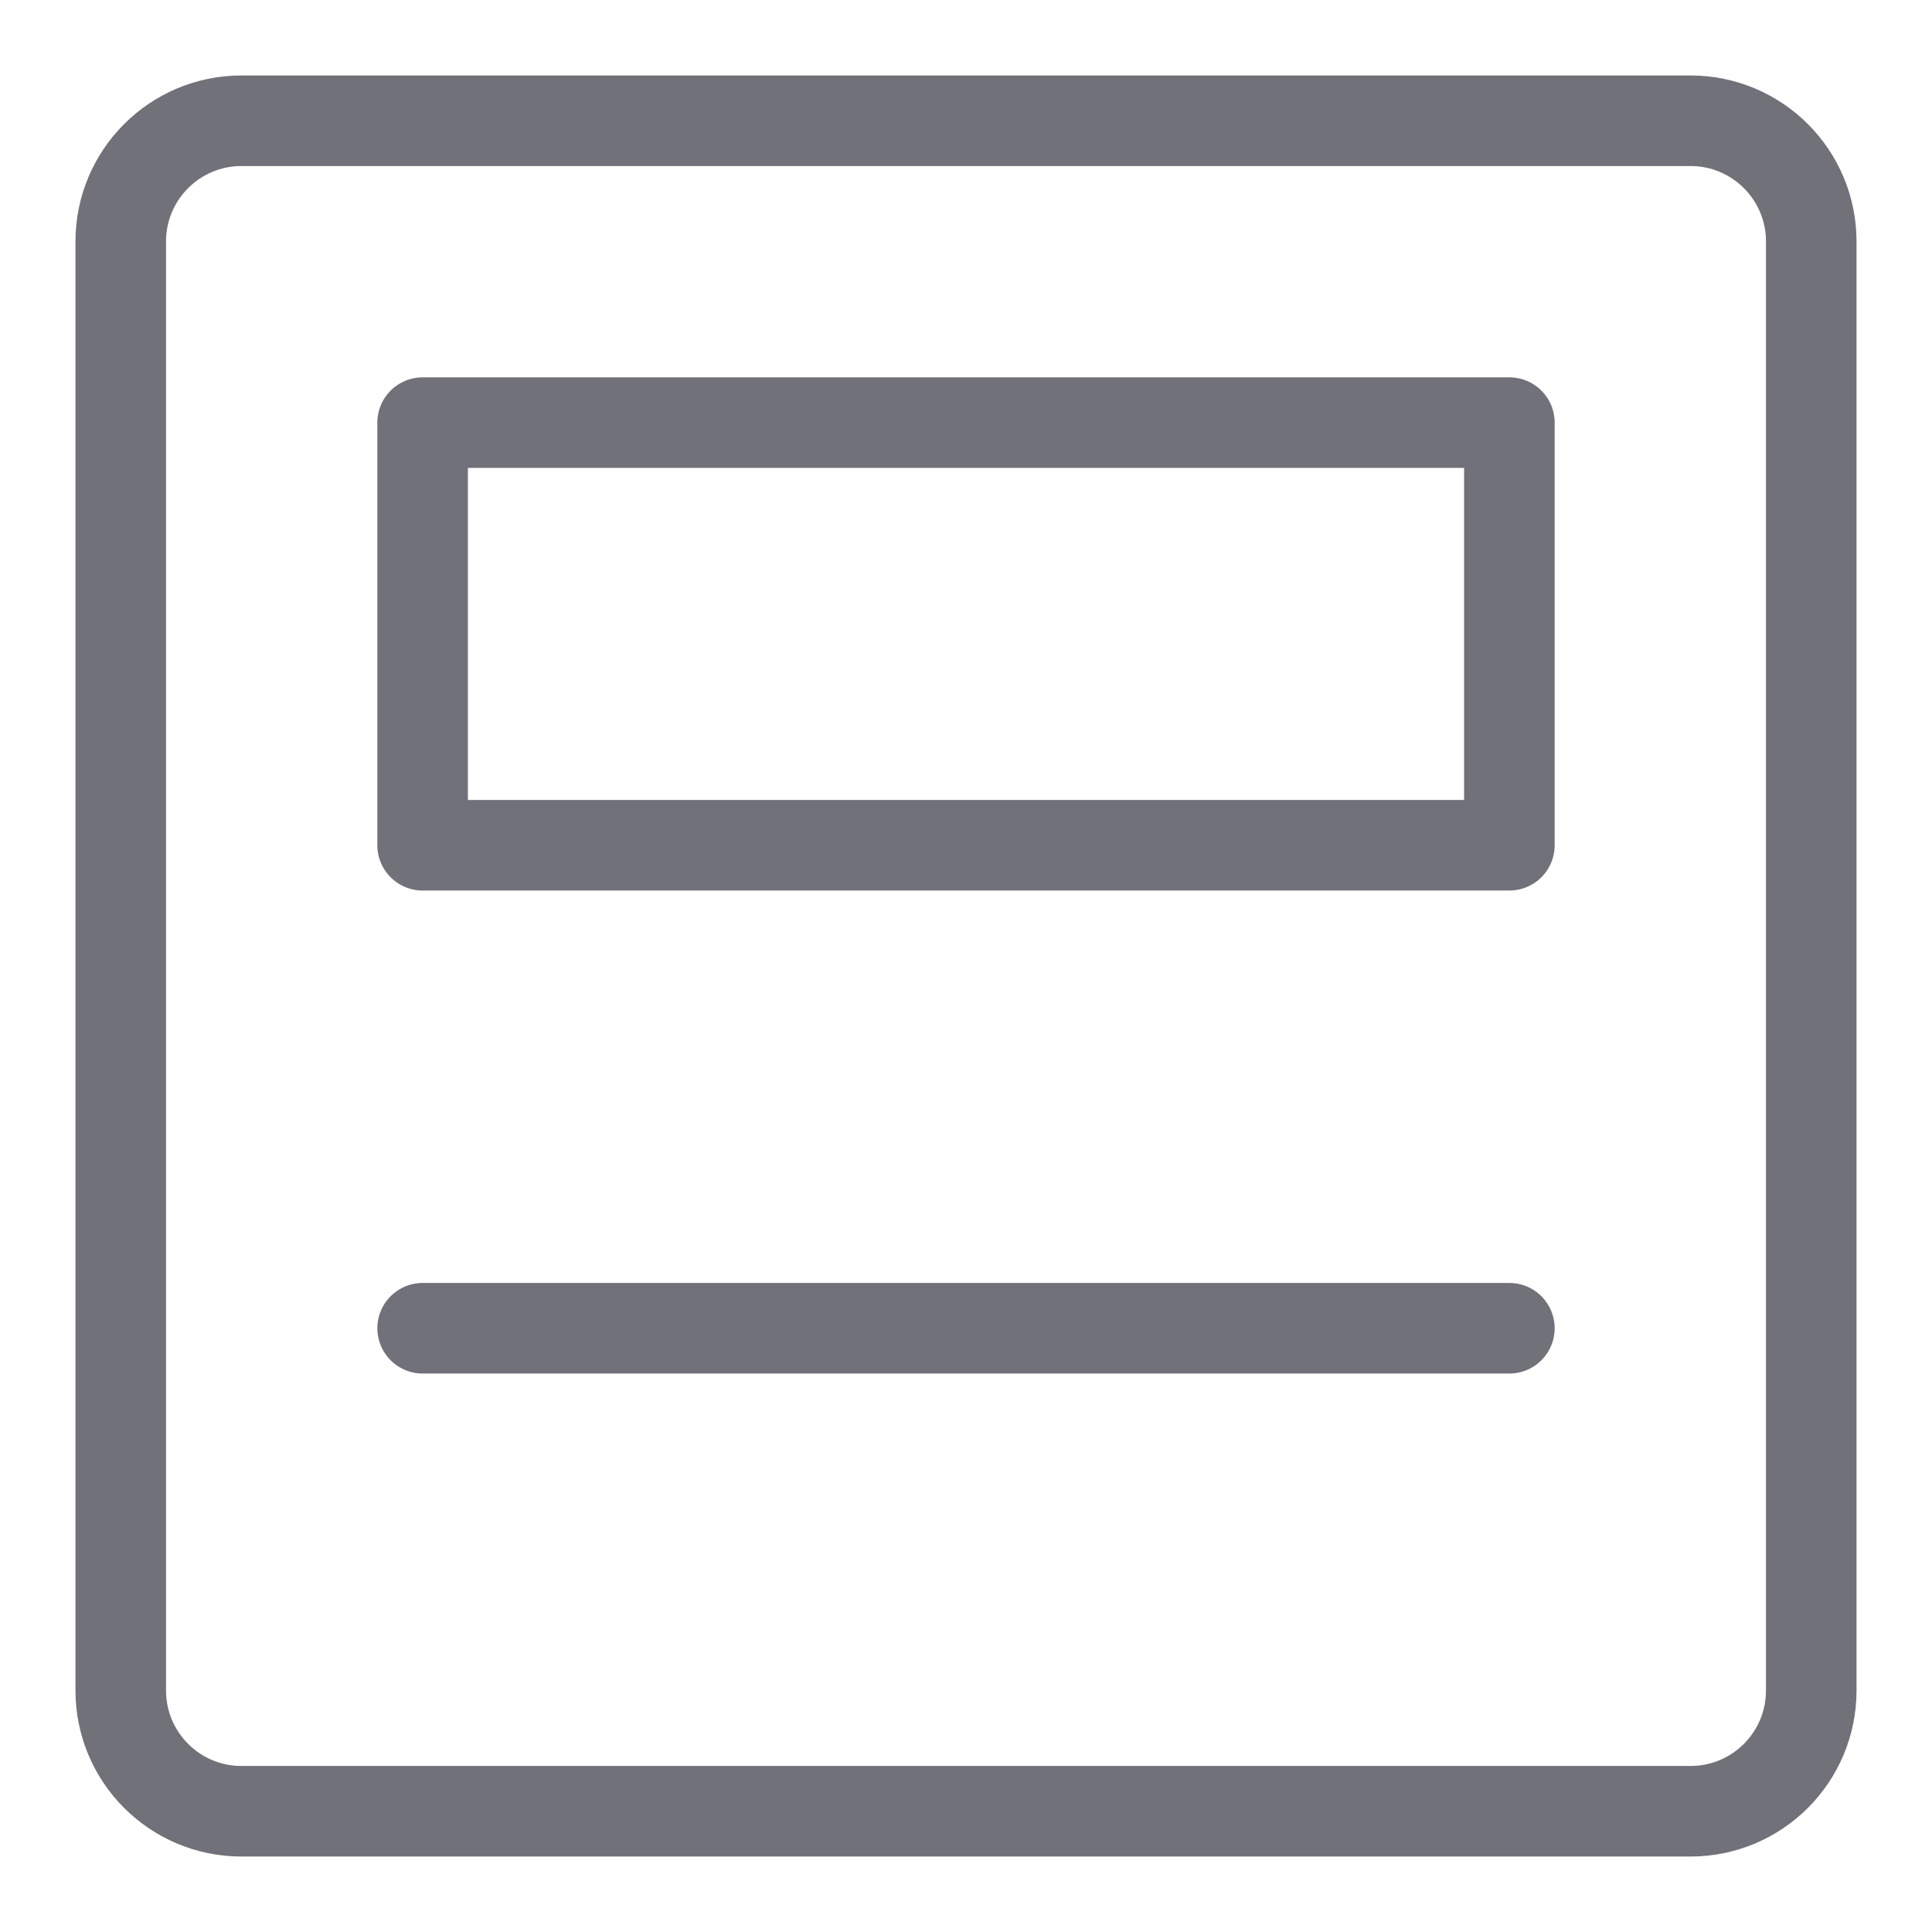
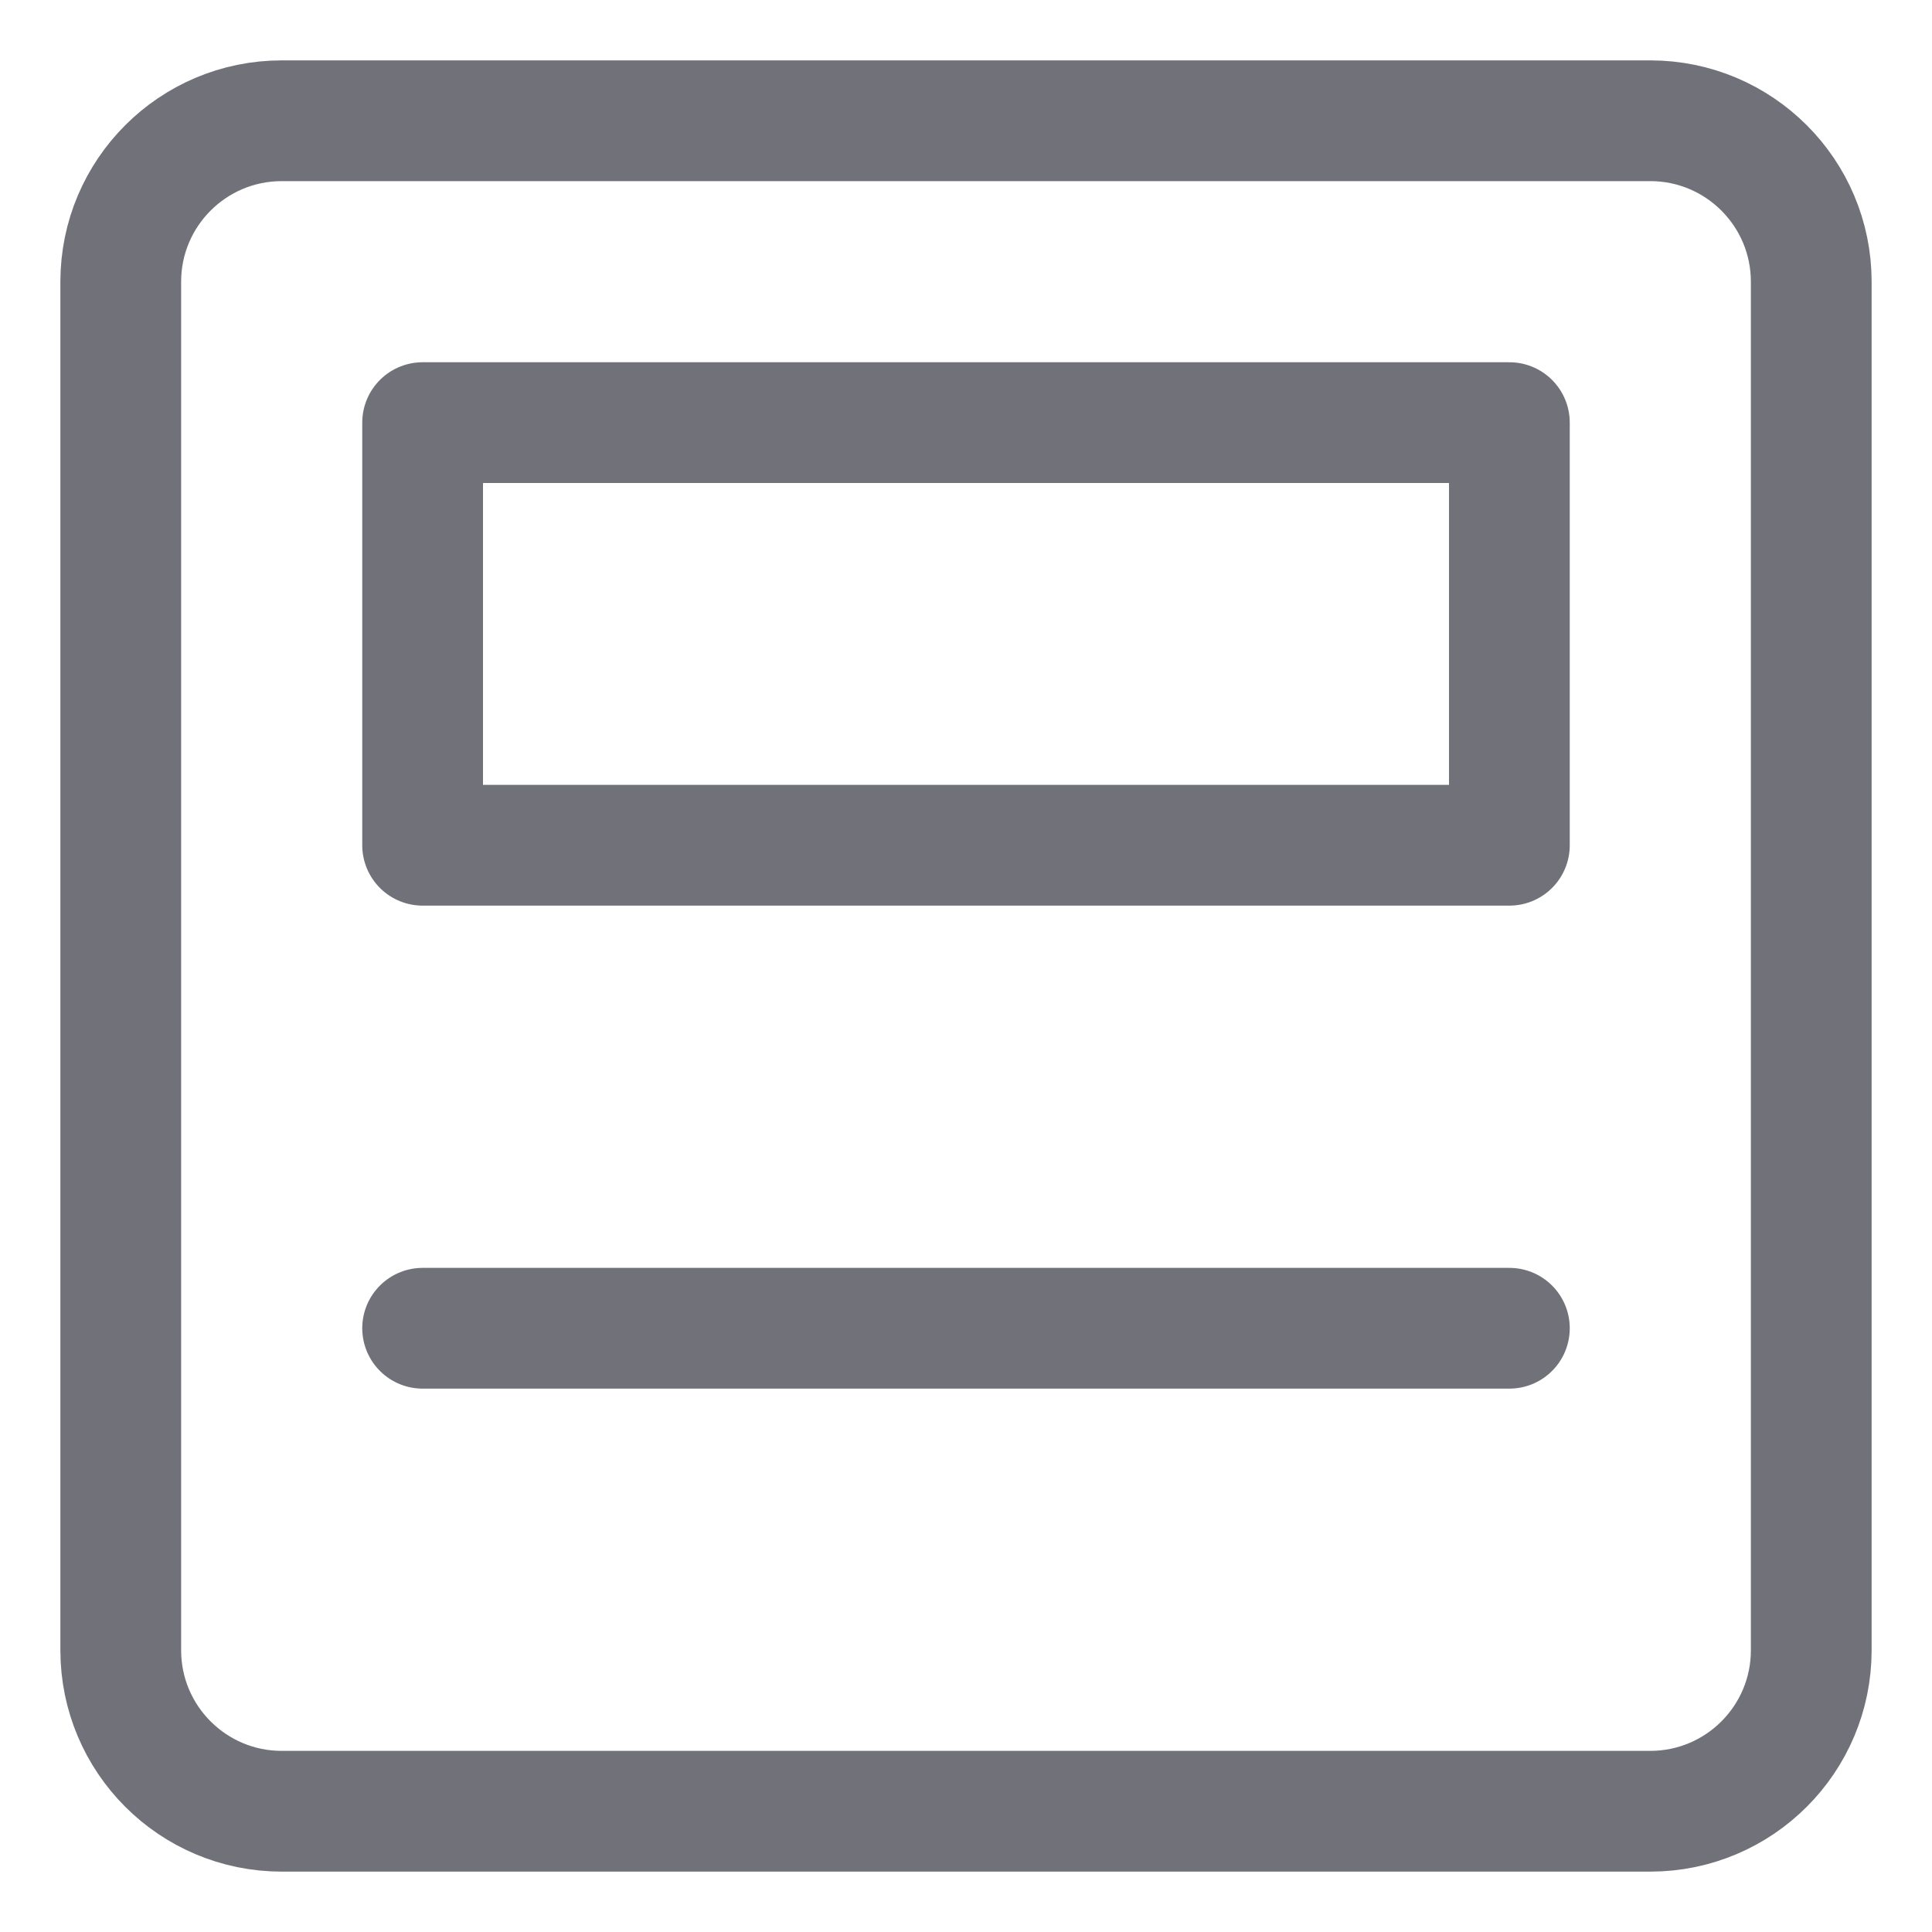
- <svg xmlns="http://www.w3.org/2000/svg" width="32" height="32" viewBox="0 0 32 32" fill="none">
-   <path d="M25 7H7V14H25V7Z" stroke="#71717A" stroke-width="1.5" stroke-linecap="round" stroke-linejoin="round" />
-   <path d="M7 22H25" stroke="#71717A" stroke-width="1.5" stroke-linecap="round" stroke-linejoin="round" />
-   <path d="M4 2H28C29.105 2 30 2.895 30 4V28C30 29.105 29.105 30 28 30H4C2.895 30 2 29.105 2 28V4C2 2.895 2.895 2 4 2Z" stroke="#71717A" stroke-width="1.5" stroke-linecap="round" stroke-linejoin="round" />
+ <svg xmlns="http://www.w3.org/2000/svg" viewBox="0 0 32 32" width="32" height="32" fill="none">
+   <path stroke="#71717A" stroke-linecap="round" stroke-linejoin="round" stroke-width="2" d="M25 7H7v7h18V7ZM7 22h18" />
+   <path stroke="#71717A" stroke-linecap="round" stroke-linejoin="round" stroke-width="2" d="M4.667 2h22.667A2.667 2.667 0 0 1 30 4.667v22.666A2.667 2.667 0 0 1 27.334 30H4.667A2.667 2.667 0 0 1 2 27.333V4.667A2.667 2.667 0 0 1 4.667 2Z" />
</svg>
